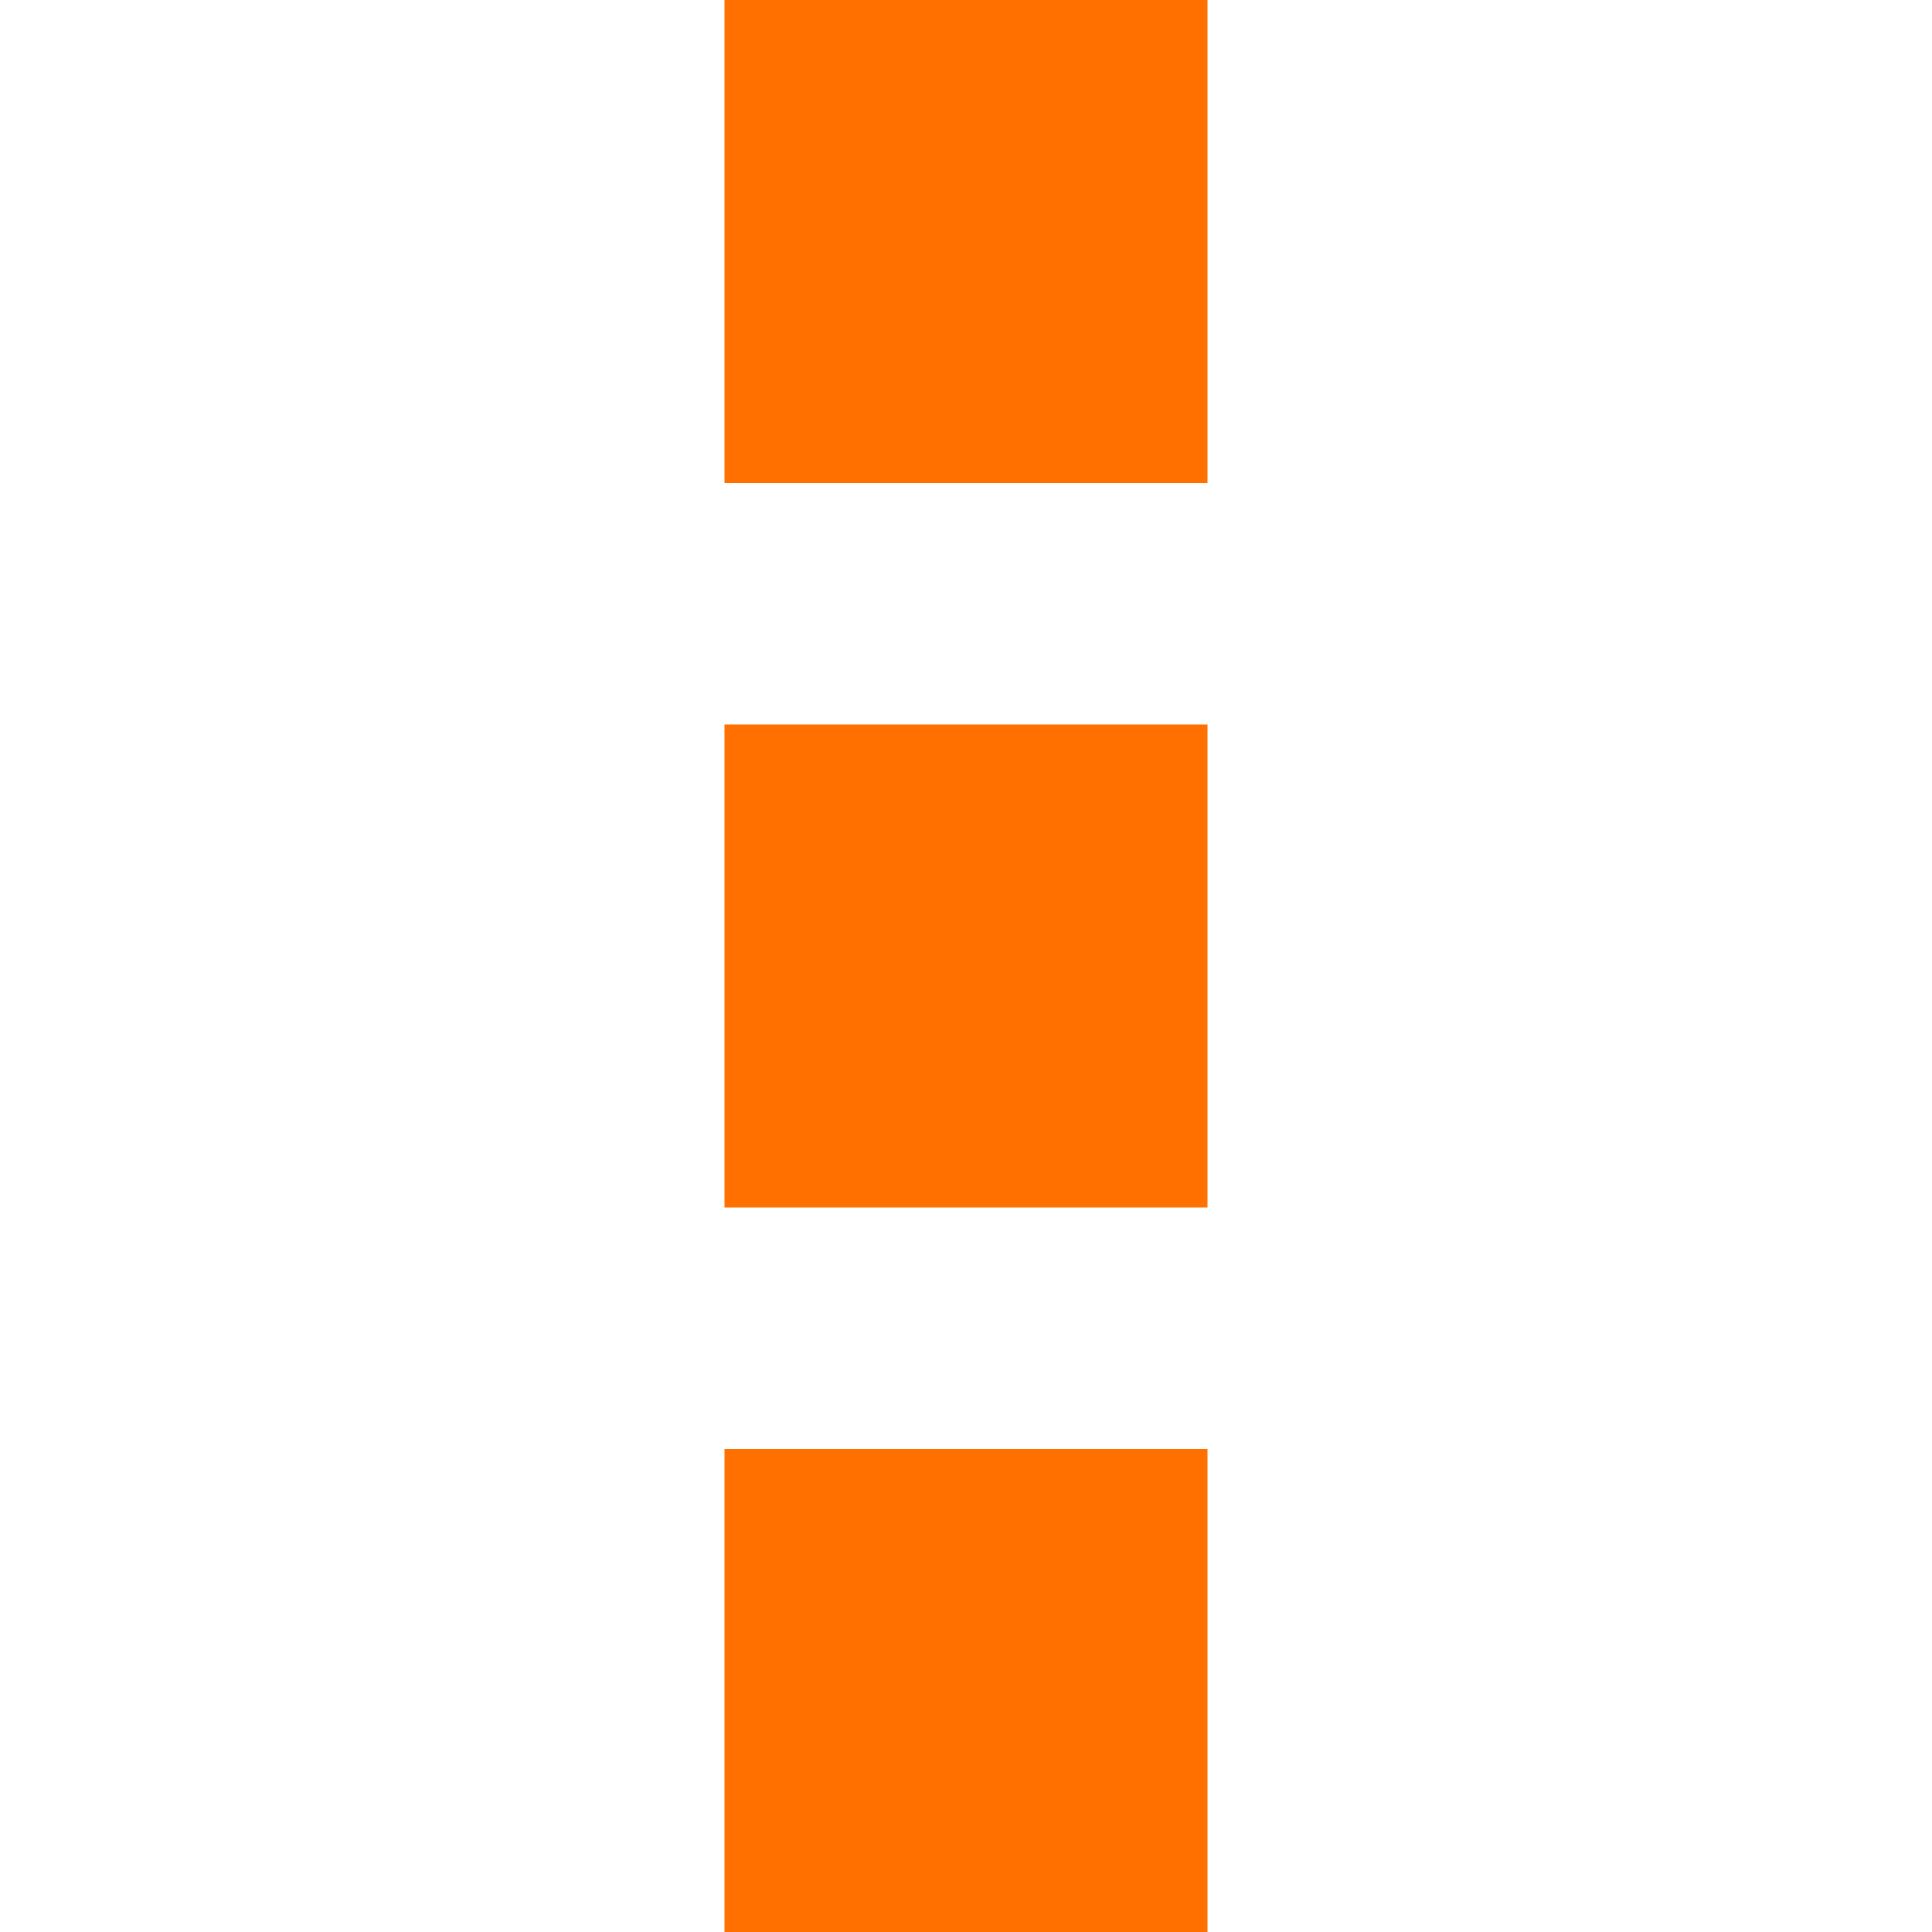
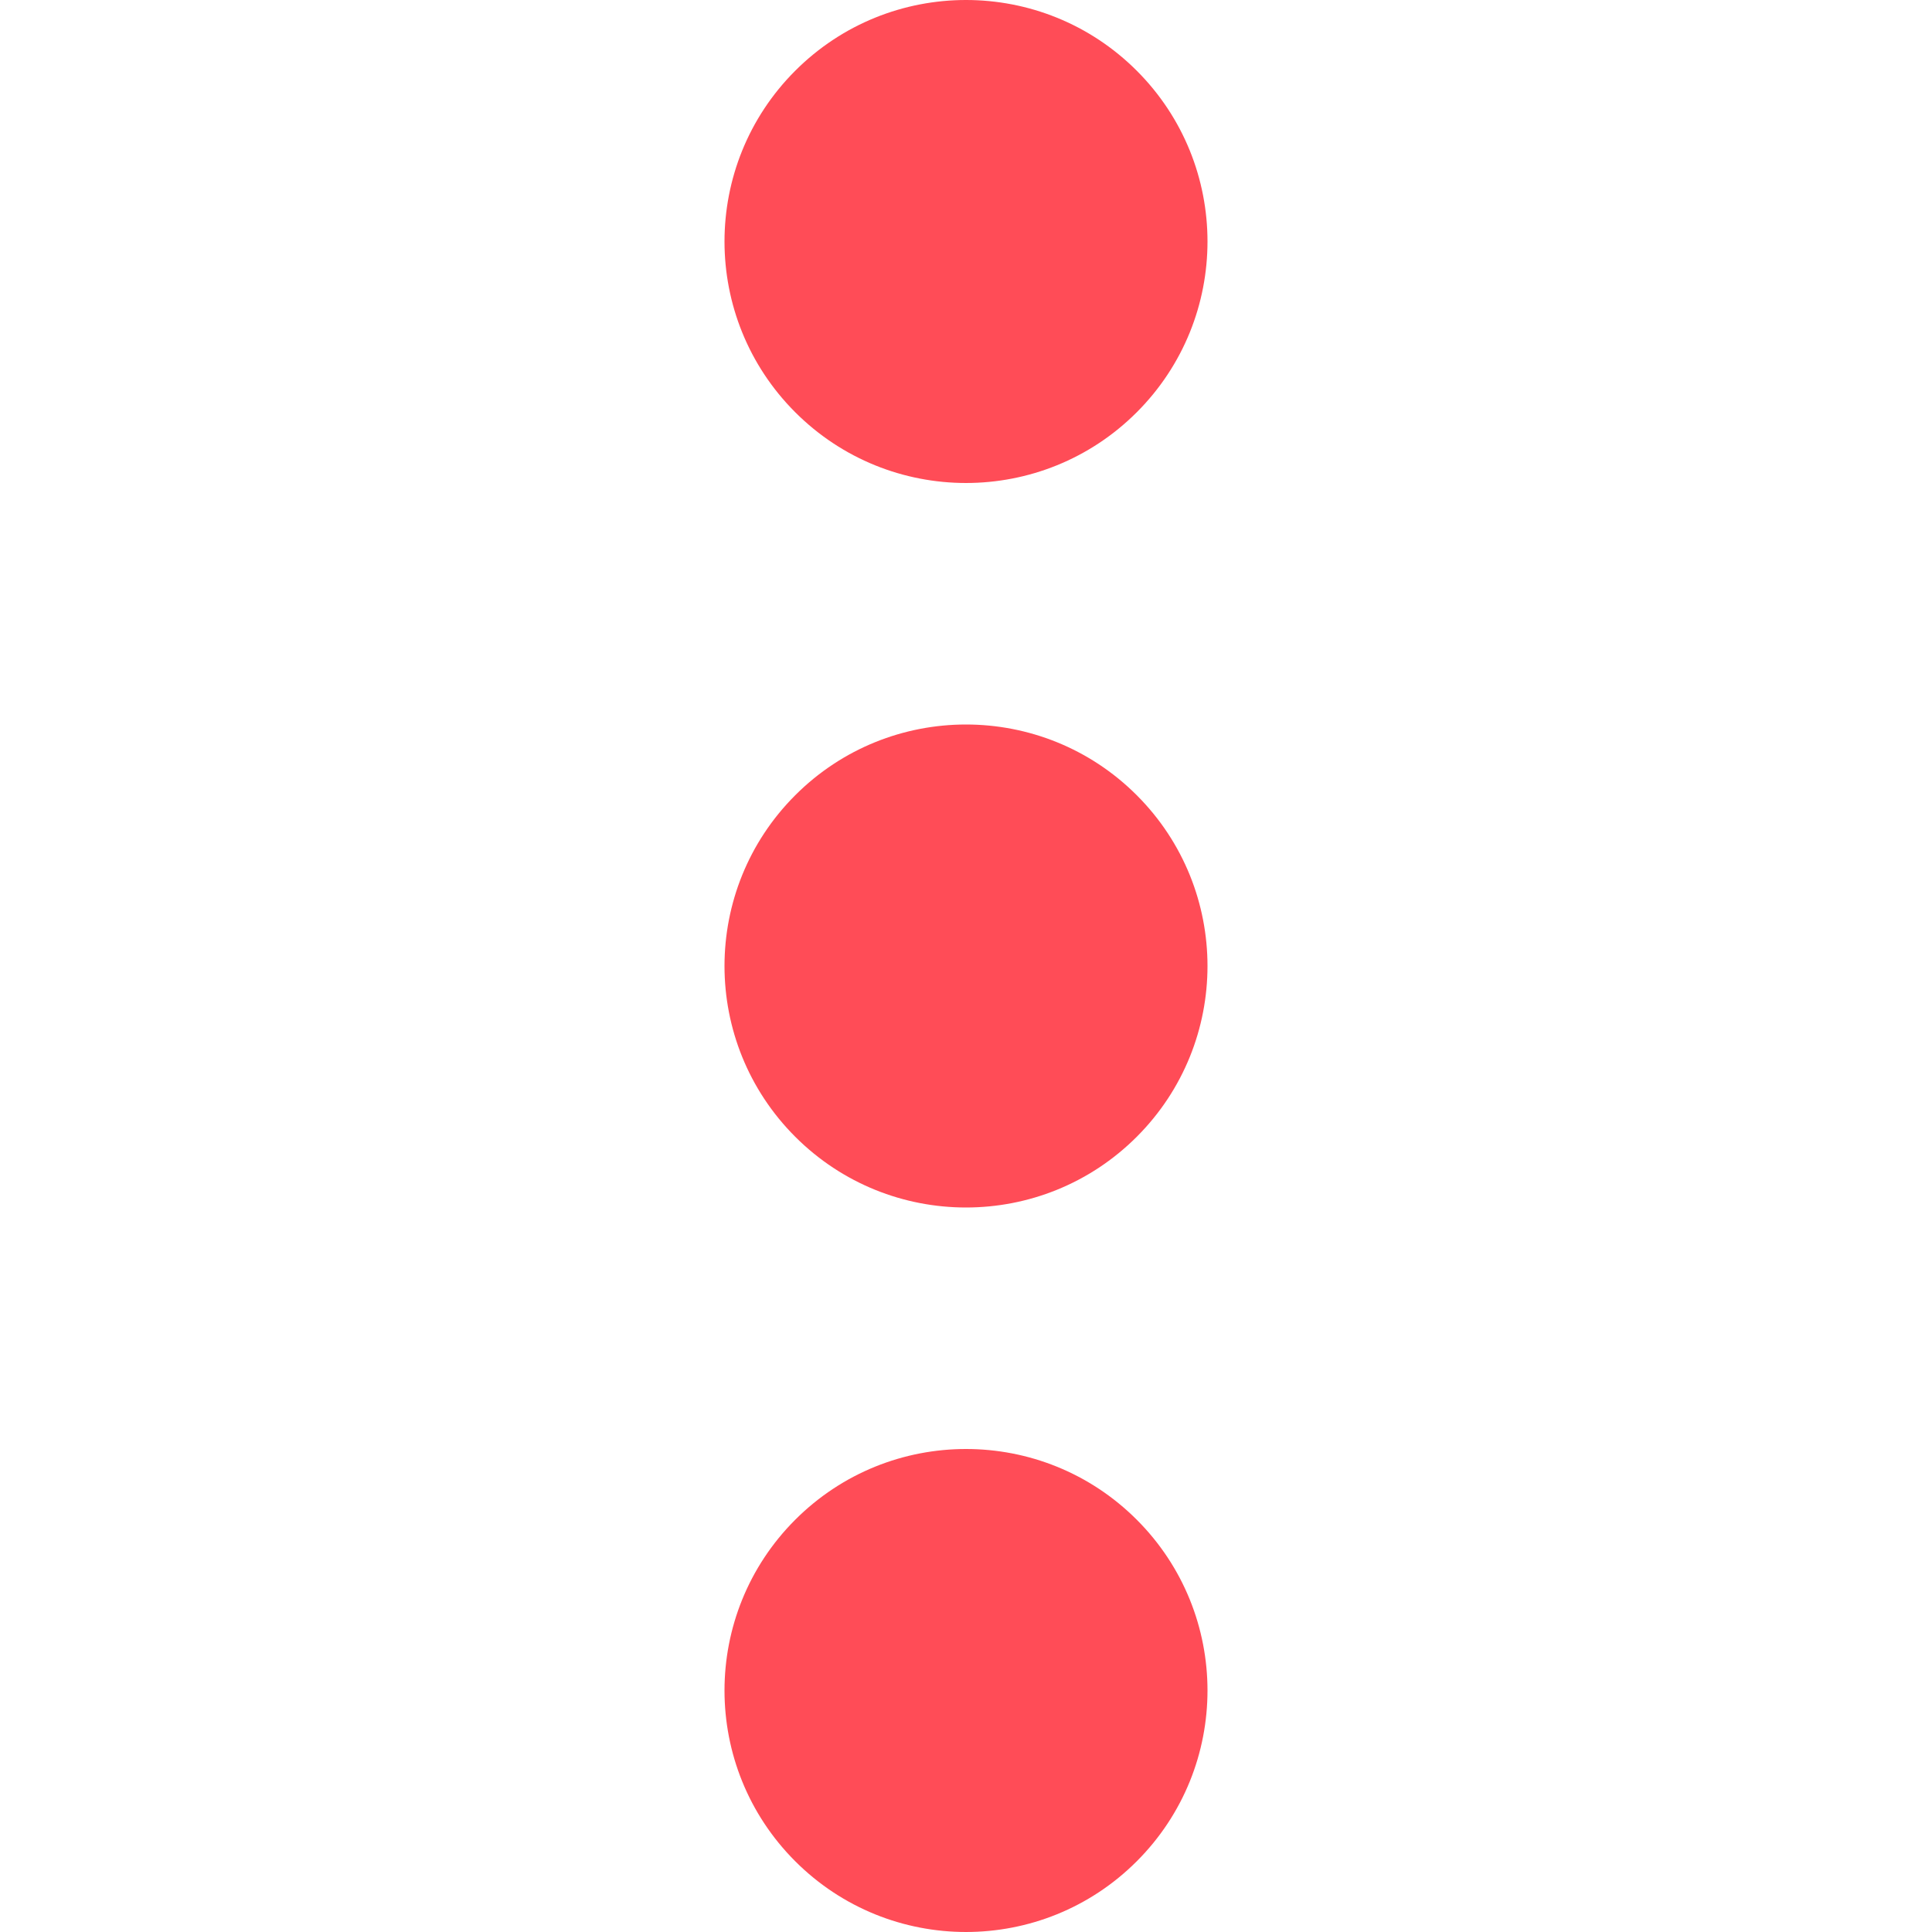
- <svg xmlns="http://www.w3.org/2000/svg" version="1.1" width="512px" height="512px" viewBox="0 0 16 16">
+ <svg xmlns="http://www.w3.org/2000/svg" id="Capa_1" enable-background="new 0 0 515.555 515.555" height="512px" viewBox="0 0 515.555 515.555" width="512px">
  <g>
-     <path fill="#FF7000" d="M6 0h4v4h-4v-4z" data-original="#444444" class="active-path" data-old_color="#444444" />
-     <path fill="#FF7000" d="M6 6h4v4h-4v-4z" data-original="#444444" class="active-path" data-old_color="#444444" />
-     <path fill="#FF7000" d="M6 12h4v4h-4v-4z" data-original="#444444" class="active-path" data-old_color="#444444" />
+     <path d="m303.347 18.875c25.167 25.167 25.167 65.971 0 91.138s-65.971 25.167-91.138 0-25.167-65.971 0-91.138c25.166-25.167 65.97-25.167 91.138 0" data-original="#000000" class="active-path" data-old_color="#000000" fill="#FF4C57" />
+     <path d="m303.347 212.209c25.167 25.167 25.167 65.971 0 91.138s-65.971 25.167-91.138 0-25.167-65.971 0-91.138c25.166-25.167 65.97-25.167 91.138 0" data-original="#000000" class="active-path" data-old_color="#000000" fill="#FF4C57" />
+     <path d="m303.347 405.541c25.167 25.167 25.167 65.971 0 91.138s-65.971 25.167-91.138 0-25.167-65.971 0-91.138c25.166-25.167 65.97-25.167 91.138 0" data-original="#000000" class="active-path" data-old_color="#000000" fill="#FF4C57" />
  </g>
</svg>
